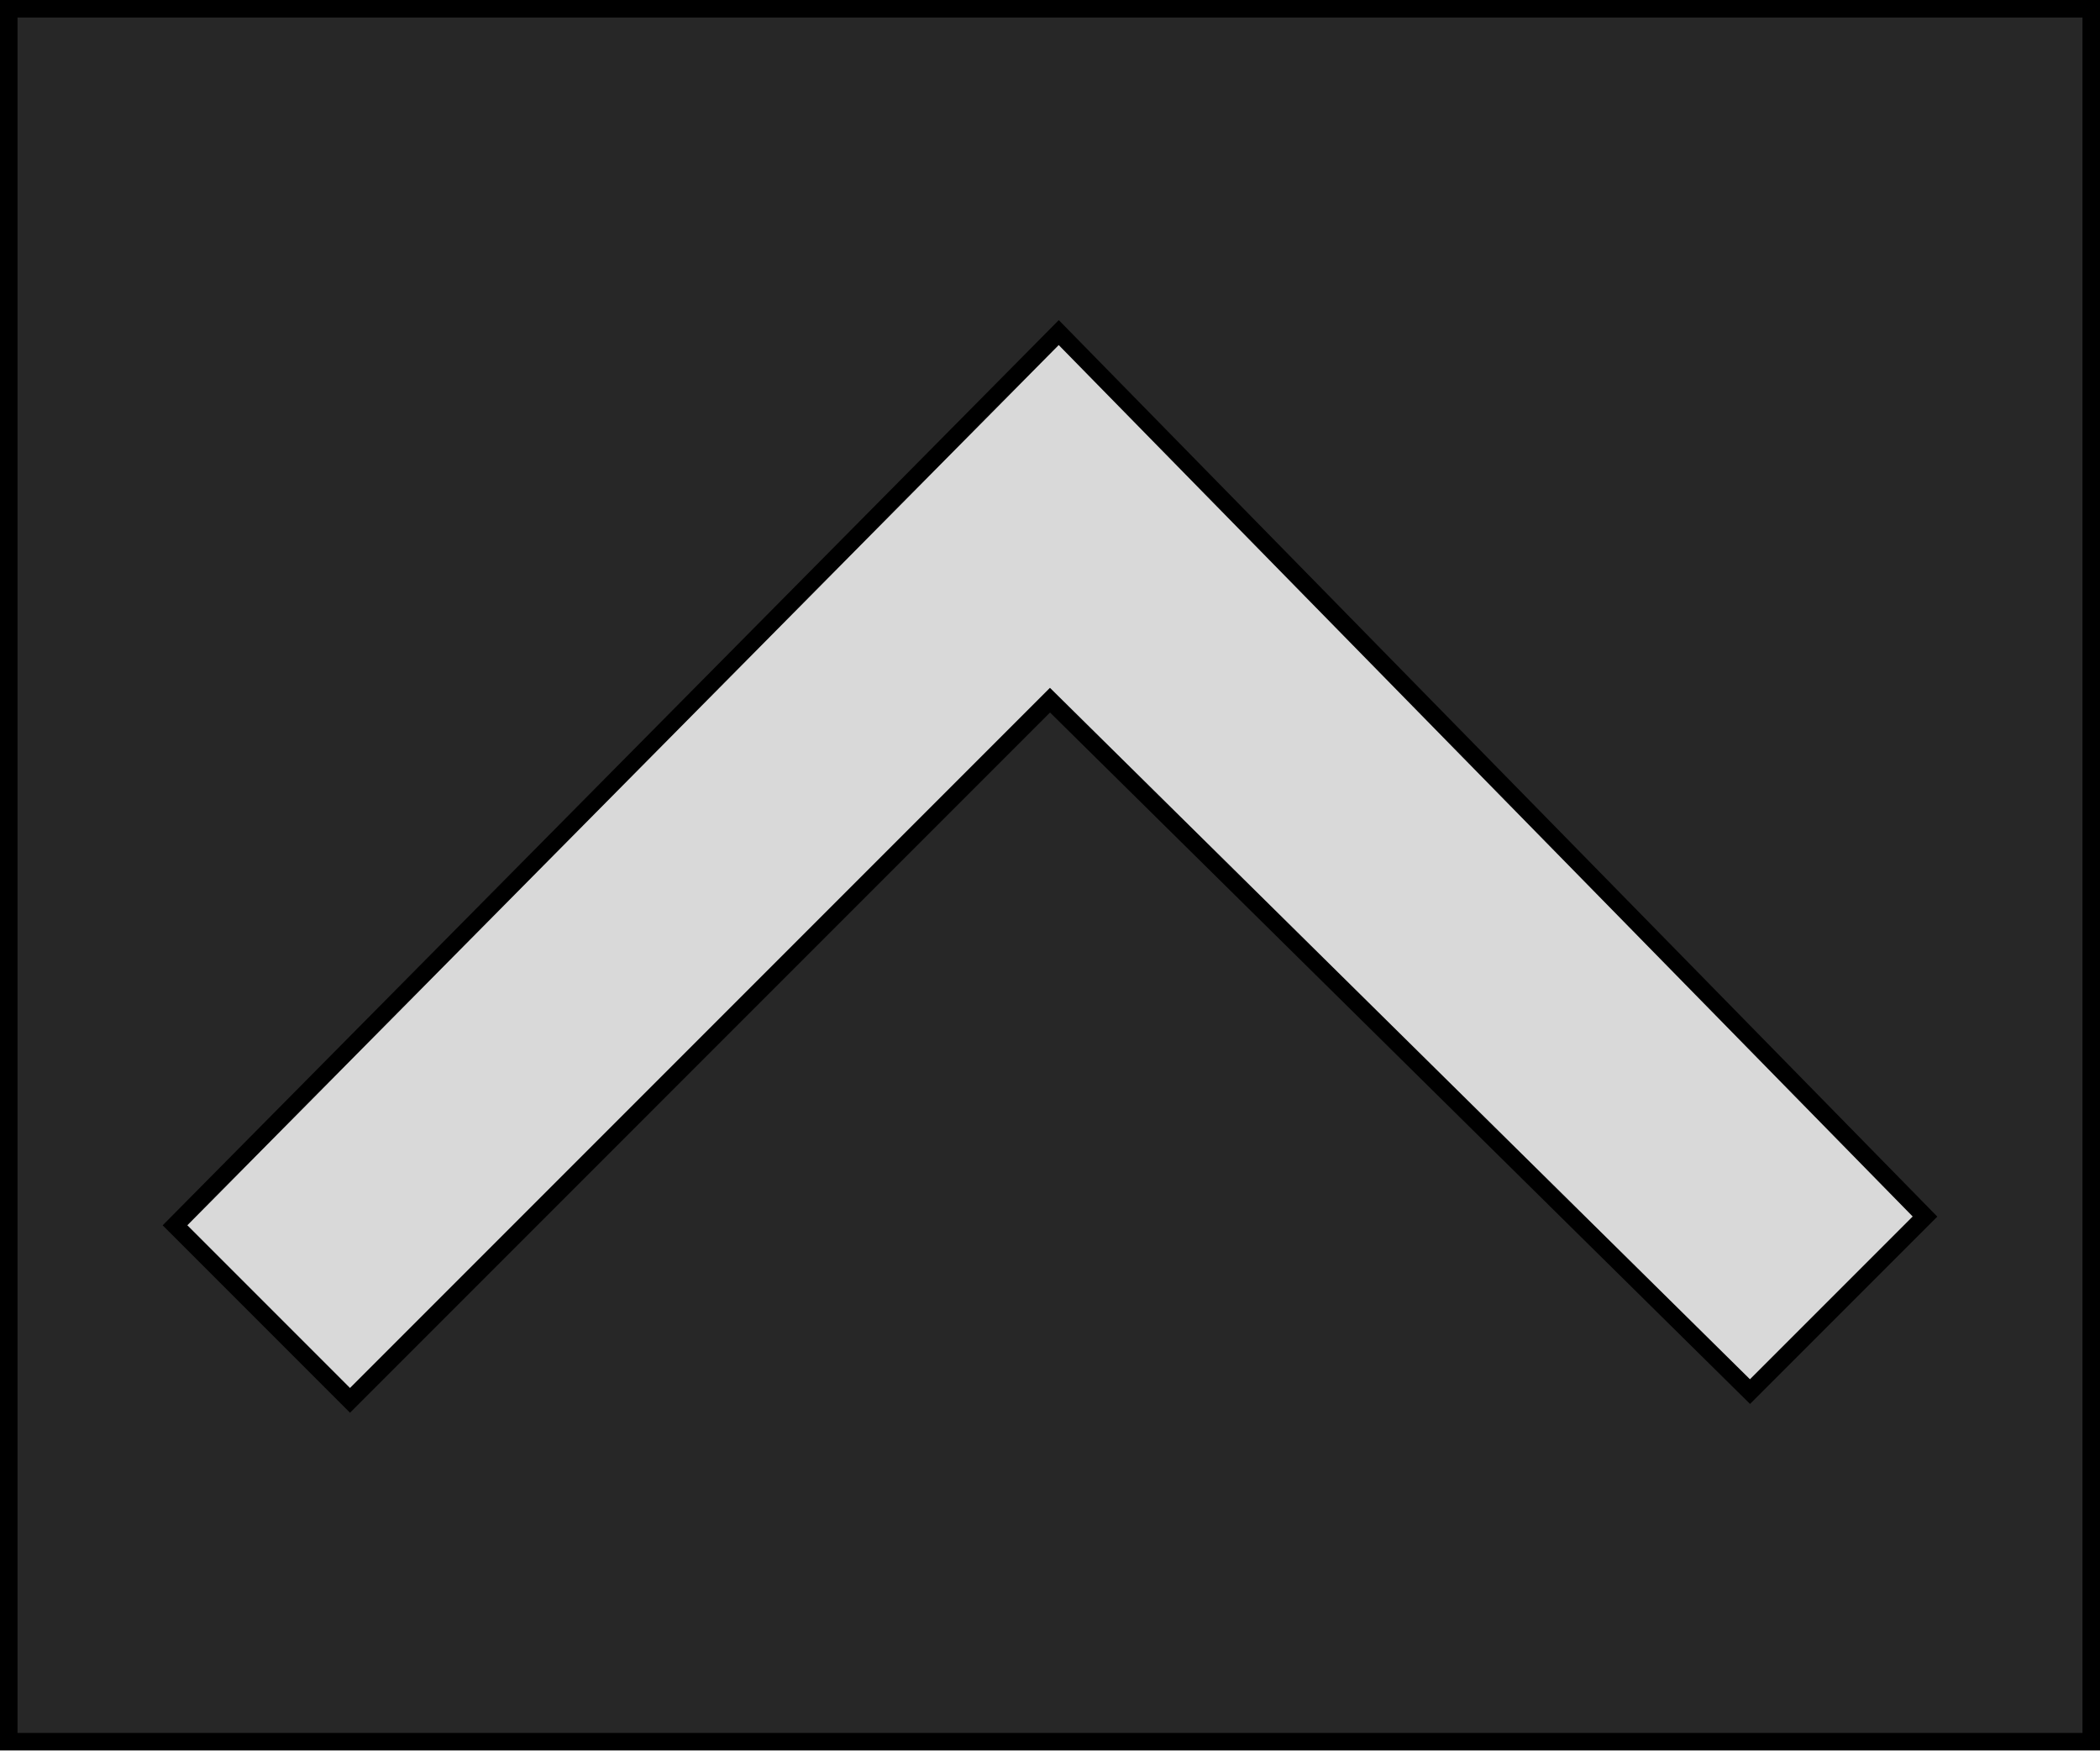
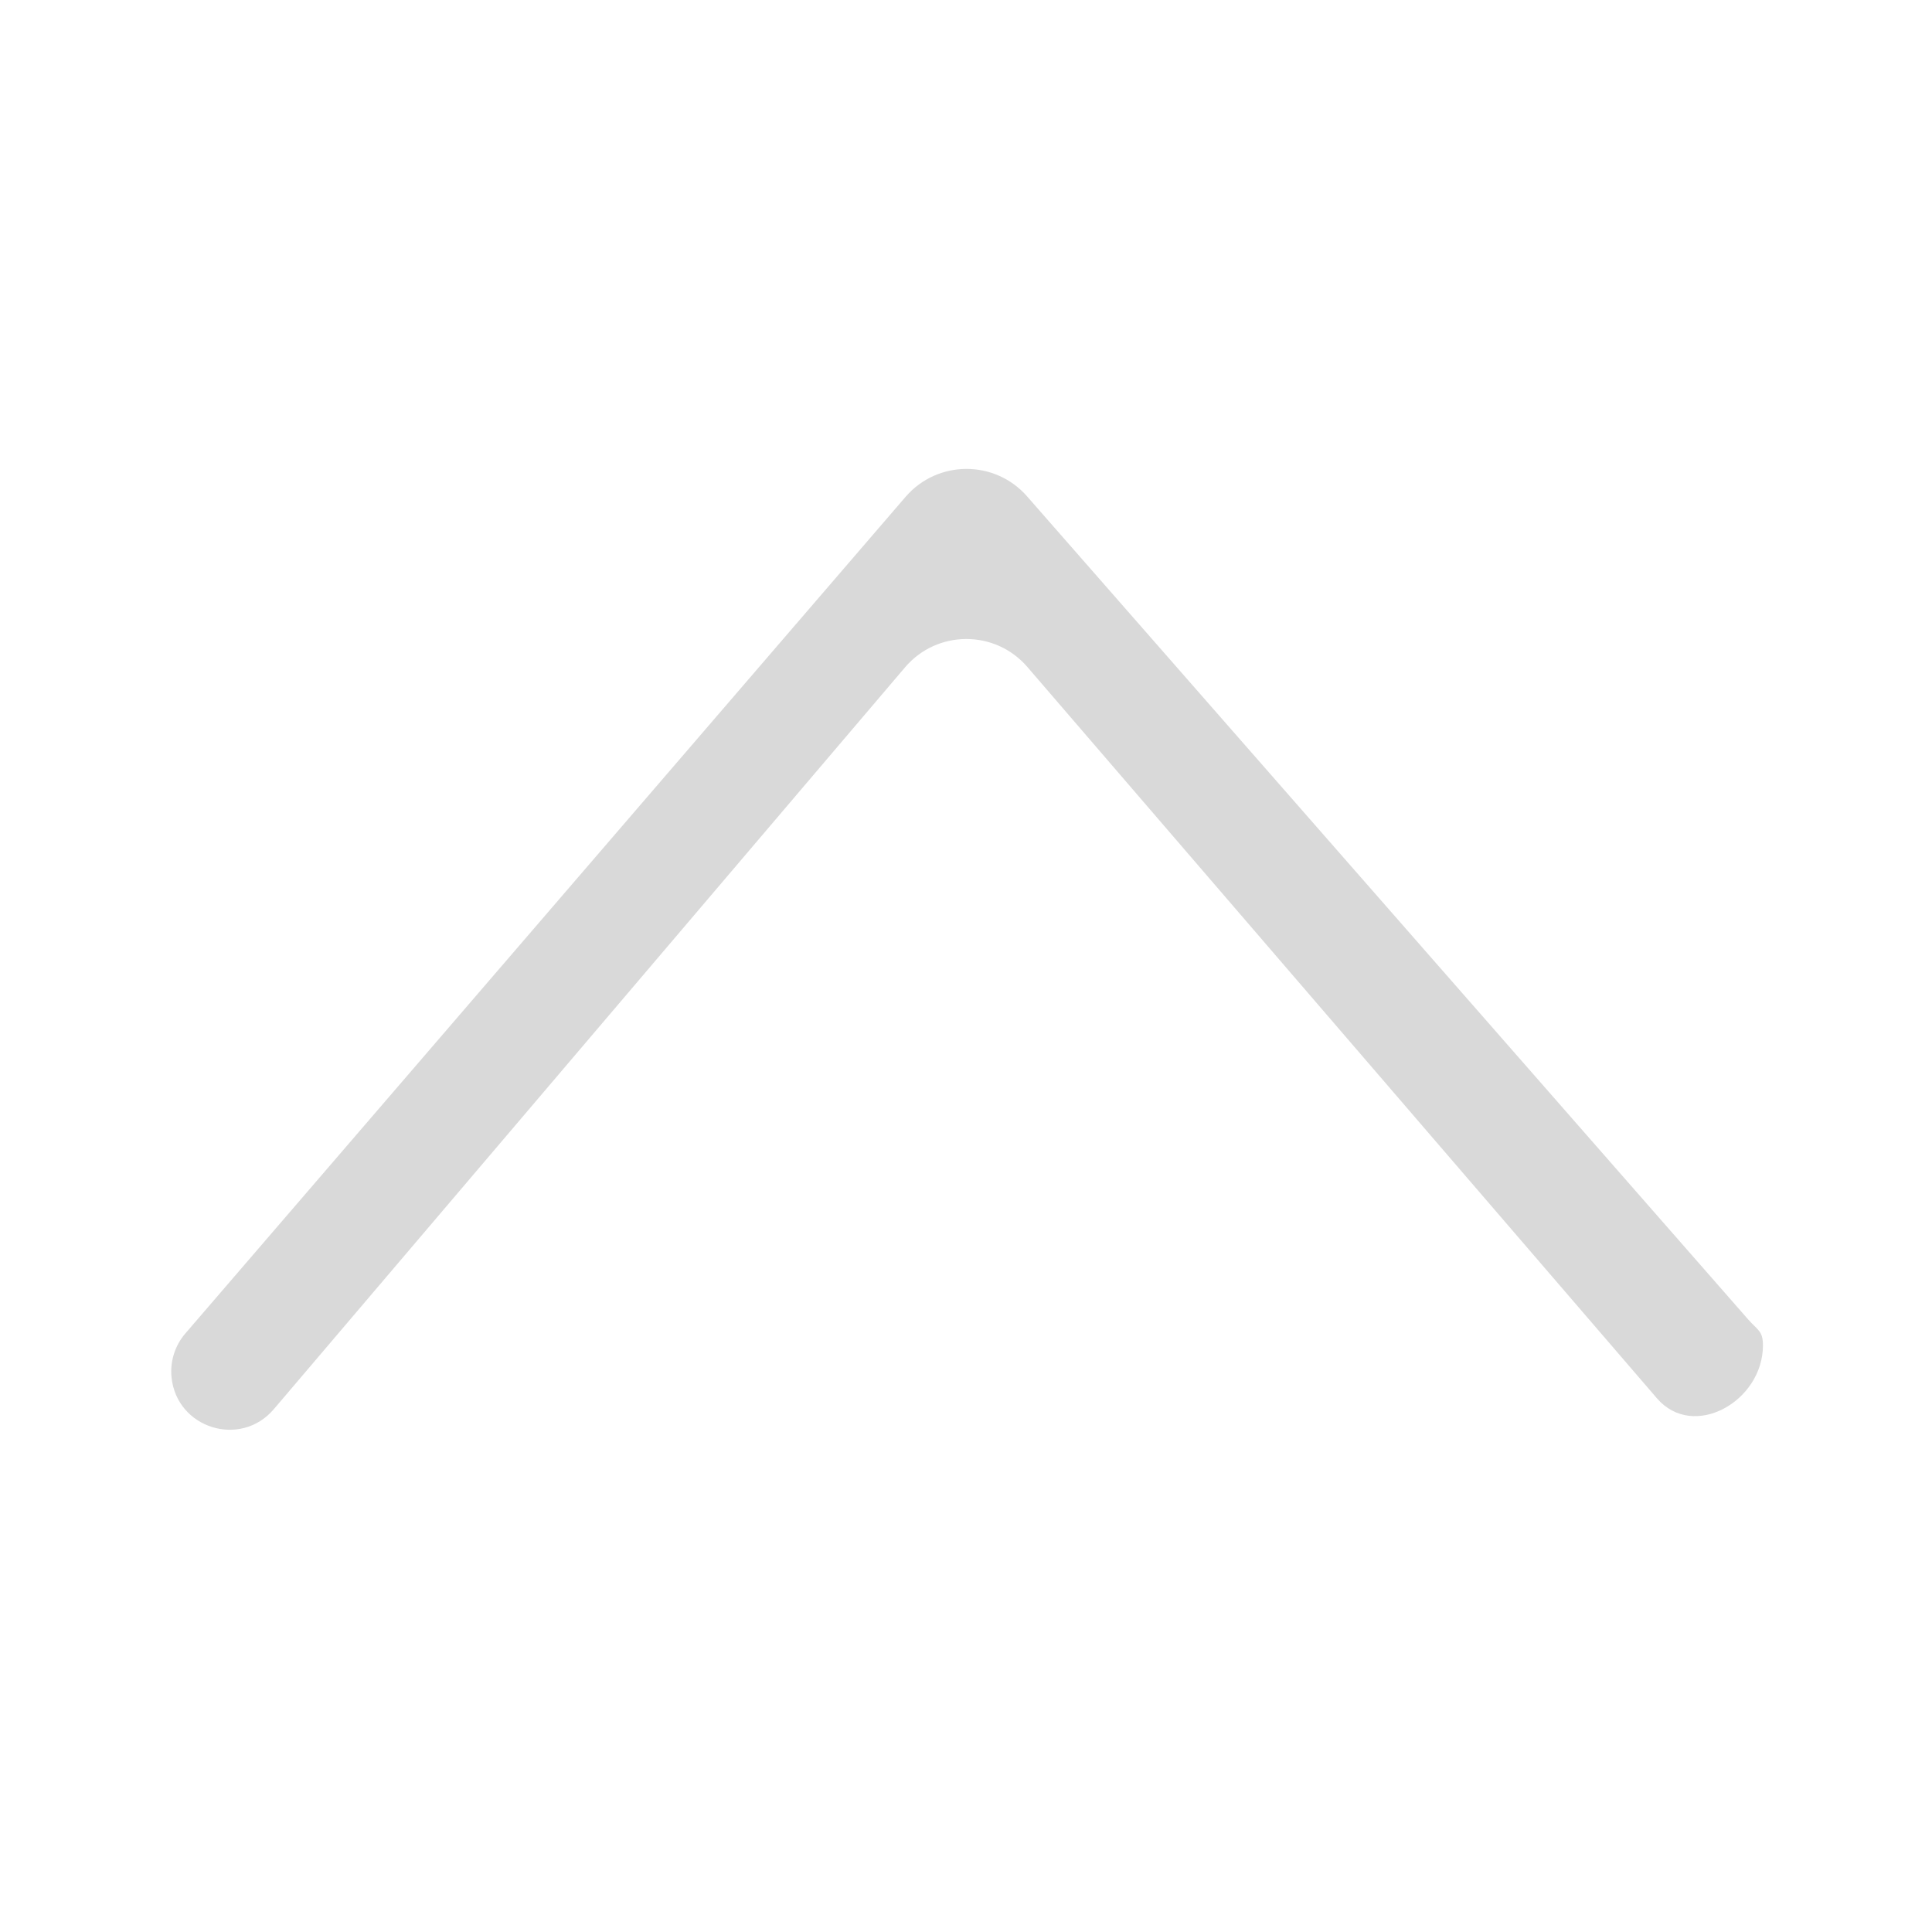
- <svg xmlns="http://www.w3.org/2000/svg" width="120" height="100" viewBox="0 0 120 100" fill="none">
-   <rect x="0.5" y="0.5" width="119" height="99" fill="#272727" stroke="black" />
-   <path d="M60 40L20 80L10 70L60.5 19L110 69.5L100 79.5L60 40Z" fill="#D9D9D9" stroke="black" />
+ <svg xmlns="http://www.w3.org/2000/svg" width="120" height="120" viewBox="0 0 120 120" fill="none">
+   <path d="M63.812 41.428L102.916 86.852C105.182 89.484 109.5 87.037 109.5 83.564C109.5 82.655 109.17 82.624 108.572 81.941L63.794 30.831C61.791 28.544 58.227 28.559 56.244 30.863L11.512 82.824C10.866 83.575 10.556 84.558 10.654 85.544C10.972 88.716 14.941 89.956 17.007 87.527L56.214 41.449C58.203 39.112 61.809 39.101 63.812 41.428Z" fill="#D9D9D9" />
</svg>
